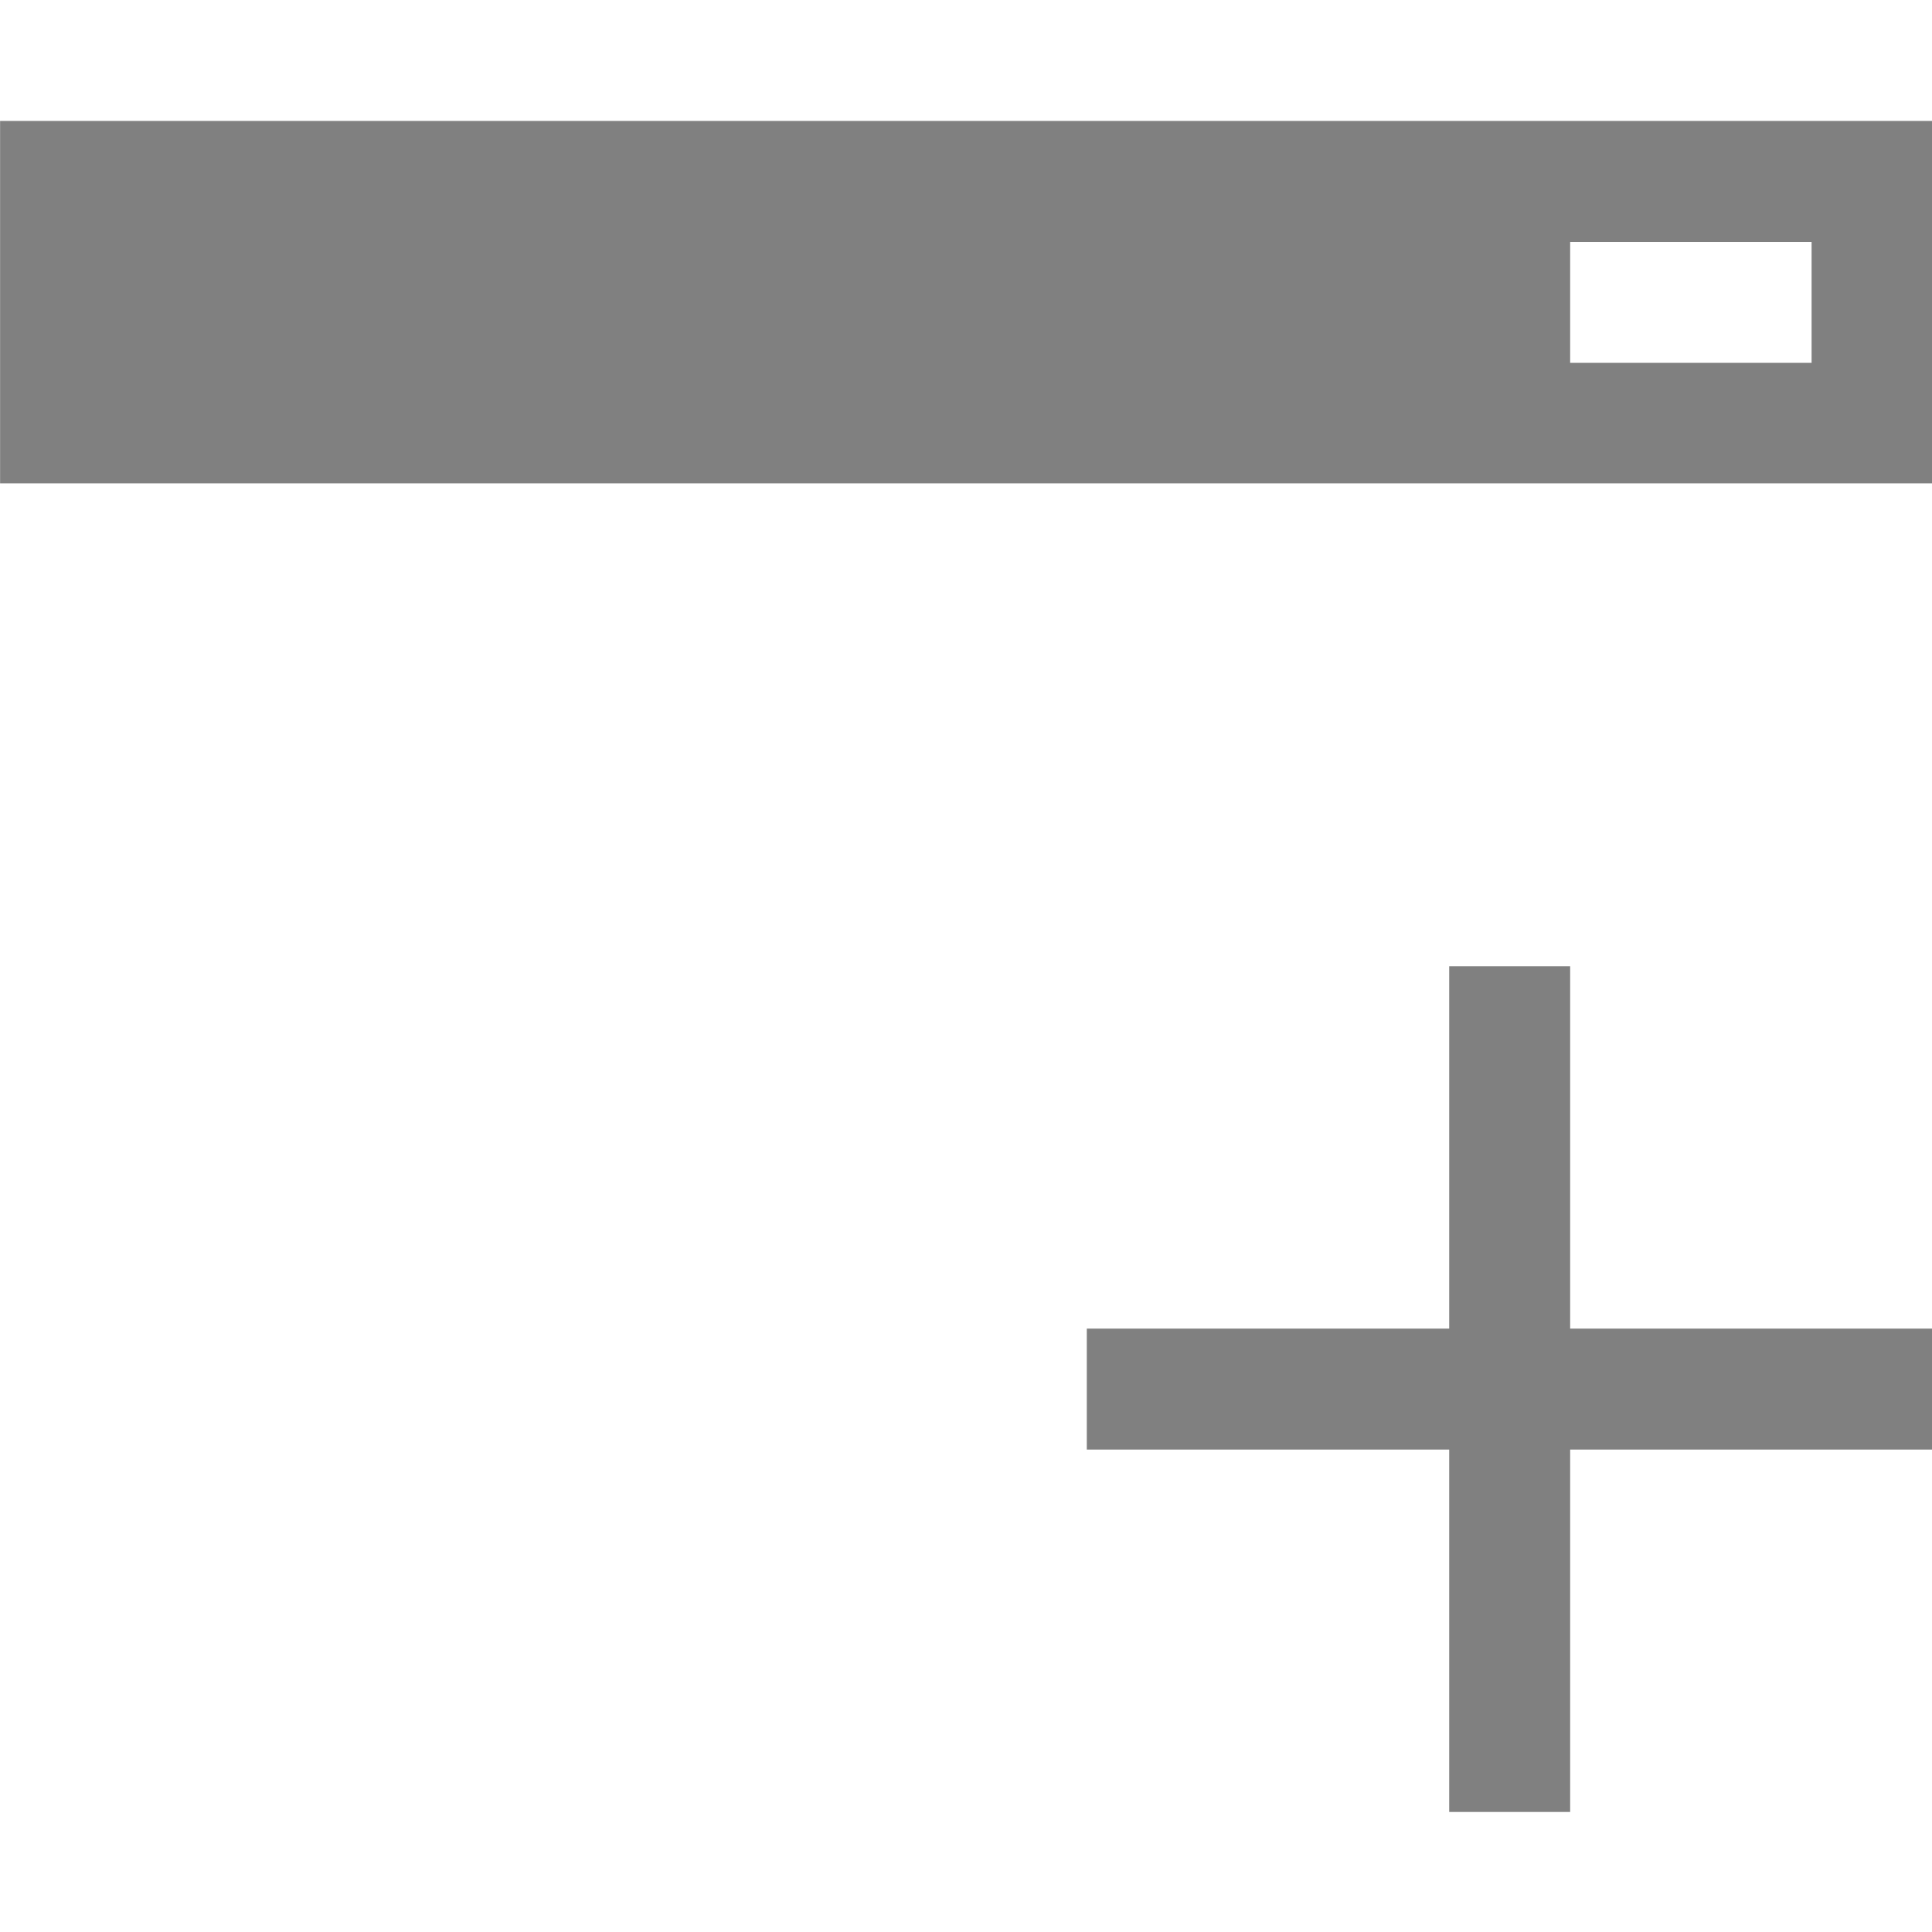
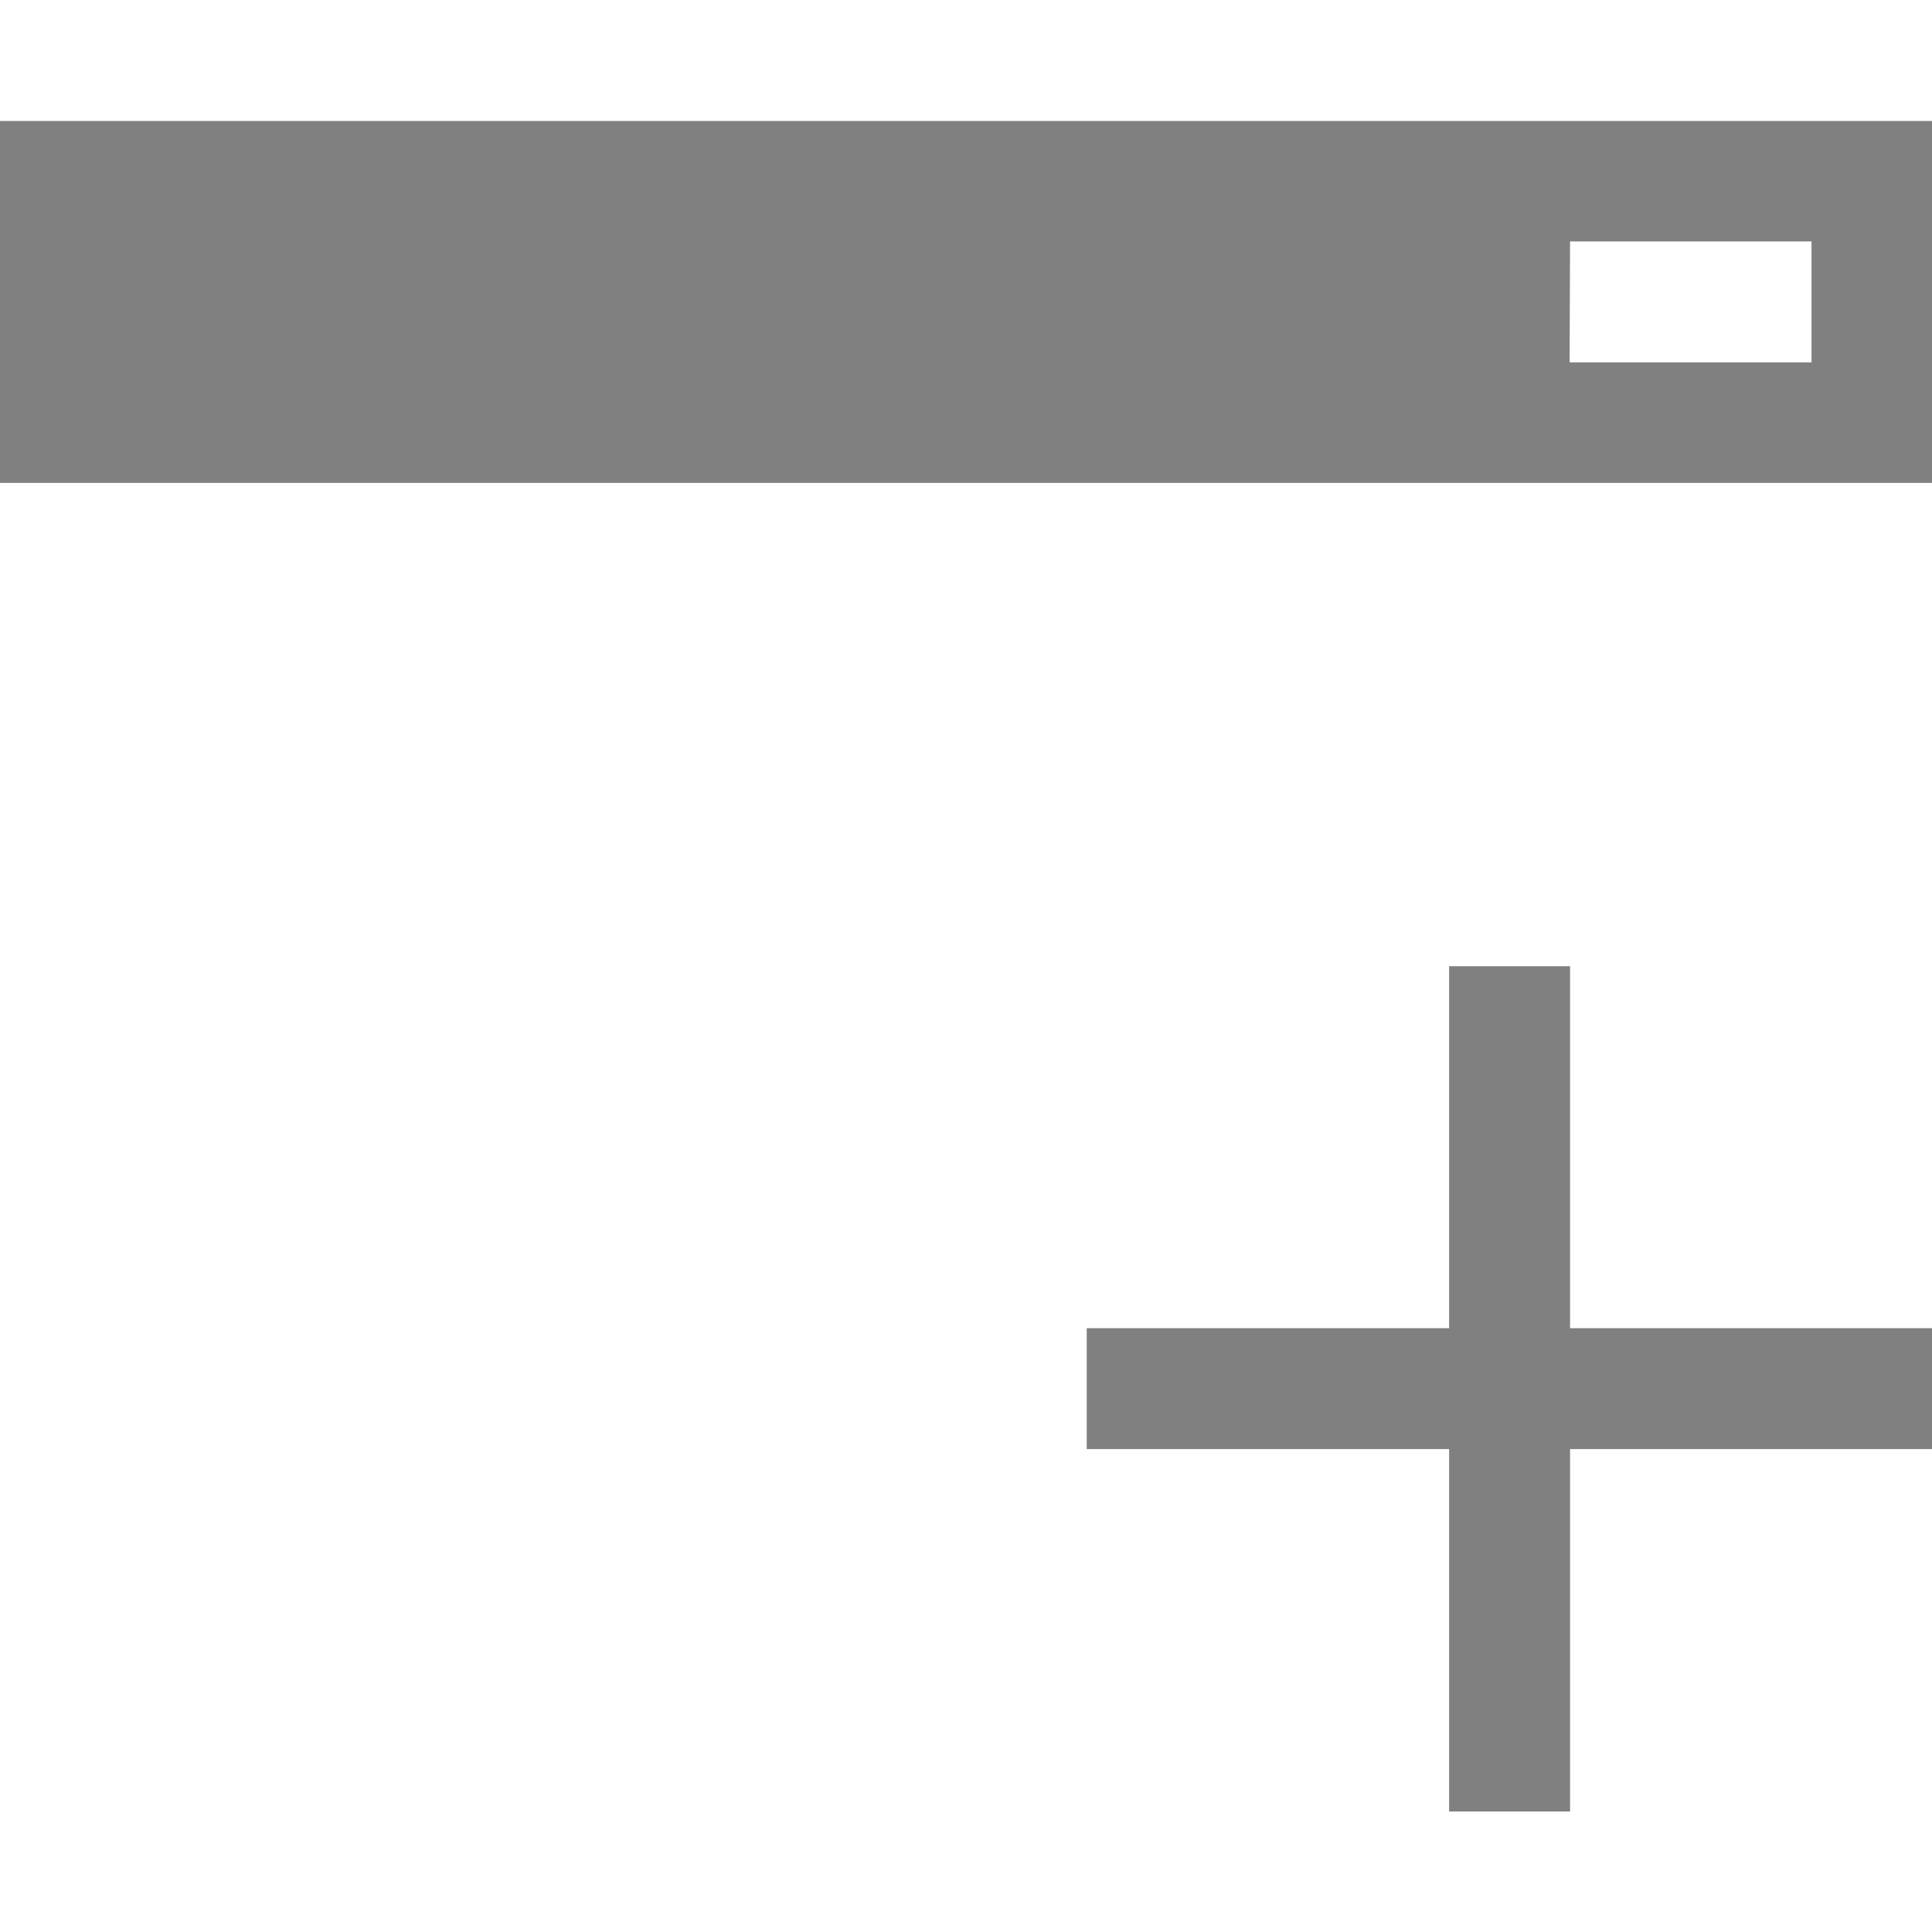
- <svg xmlns="http://www.w3.org/2000/svg" width="16" height="16" viewBox="0 0 4.233 4.233" version="1.1" id="svg6259">
-   <defs id="defs6253" />
-   <g id="layer1" transform="translate(-180.8238,-173.175)">
-     <g style="display:inline;fill:#df382c" id="g6276" transform="matrix(0.1763889,0,0,-0.1763889,161.0683,302.3555)">
-       <rect style="color:#000000;display:inline;overflow:visible;visibility:visible;opacity:0.12;fill:none;stroke:none;stroke-width:4;marker:none;enable-background:accumulate" id="rect6273" width="24" height="24" x="708.362" y="-136" transform="rotate(90)" />
-     </g>
-     <path id="path6278" d="m 180.824,173.44 v 0.794 h 4.233 v -0.794 z m 3.44,0.265 h 0.529 v 0.265 h -0.529 z" style="color:#000000;display:inline;overflow:visible;visibility:visible;opacity:1;fill:#808080;fill-opacity:1;fill-rule:nonzero;stroke:none;stroke-width:1.058;stroke-linecap:butt;stroke-linejoin:miter;stroke-miterlimit:4;stroke-dasharray:none;stroke-dashoffset:0;stroke-opacity:1;marker:none;enable-background:accumulate" />
-     <path style="color:#000000;display:inline;overflow:visible;visibility:visible;opacity:1;fill:#808080;fill-opacity:1;fill-rule:nonzero;stroke:none;stroke-width:1.058;stroke-linecap:square;stroke-linejoin:miter;stroke-miterlimit:4;stroke-dasharray:none;stroke-dashoffset:0;stroke-opacity:1;marker:none;enable-background:accumulate" d="m 183.999,175.292 v 0.794 h -0.794 v 0.265 h 0.794 v 0.794 h 0.265 v -0.794 h 0.794 v -0.265 h -0.794 v -0.794 z" id="path5962-4" />
-   </g>
+ <svg xmlns="http://www.w3.org/2000/svg" width="16" height="16" viewBox="0 0 4.233 4.233">
+   <path style="marker:none" color="#000" overflow="visible" opacity=".12" fill="none" d="M4.233 4.233V0H0v4.233z" />
+   <path d="M0 .265v.793h4.233V.265zm3.44.264h.529v.265h-.53zM3.175 2.117v.793h-.794v.265h.794v.794h.265v-.794h.793V2.91H3.44v-.793z" style="marker:none" color="#000" overflow="visible" fill="gray" />
</svg>
